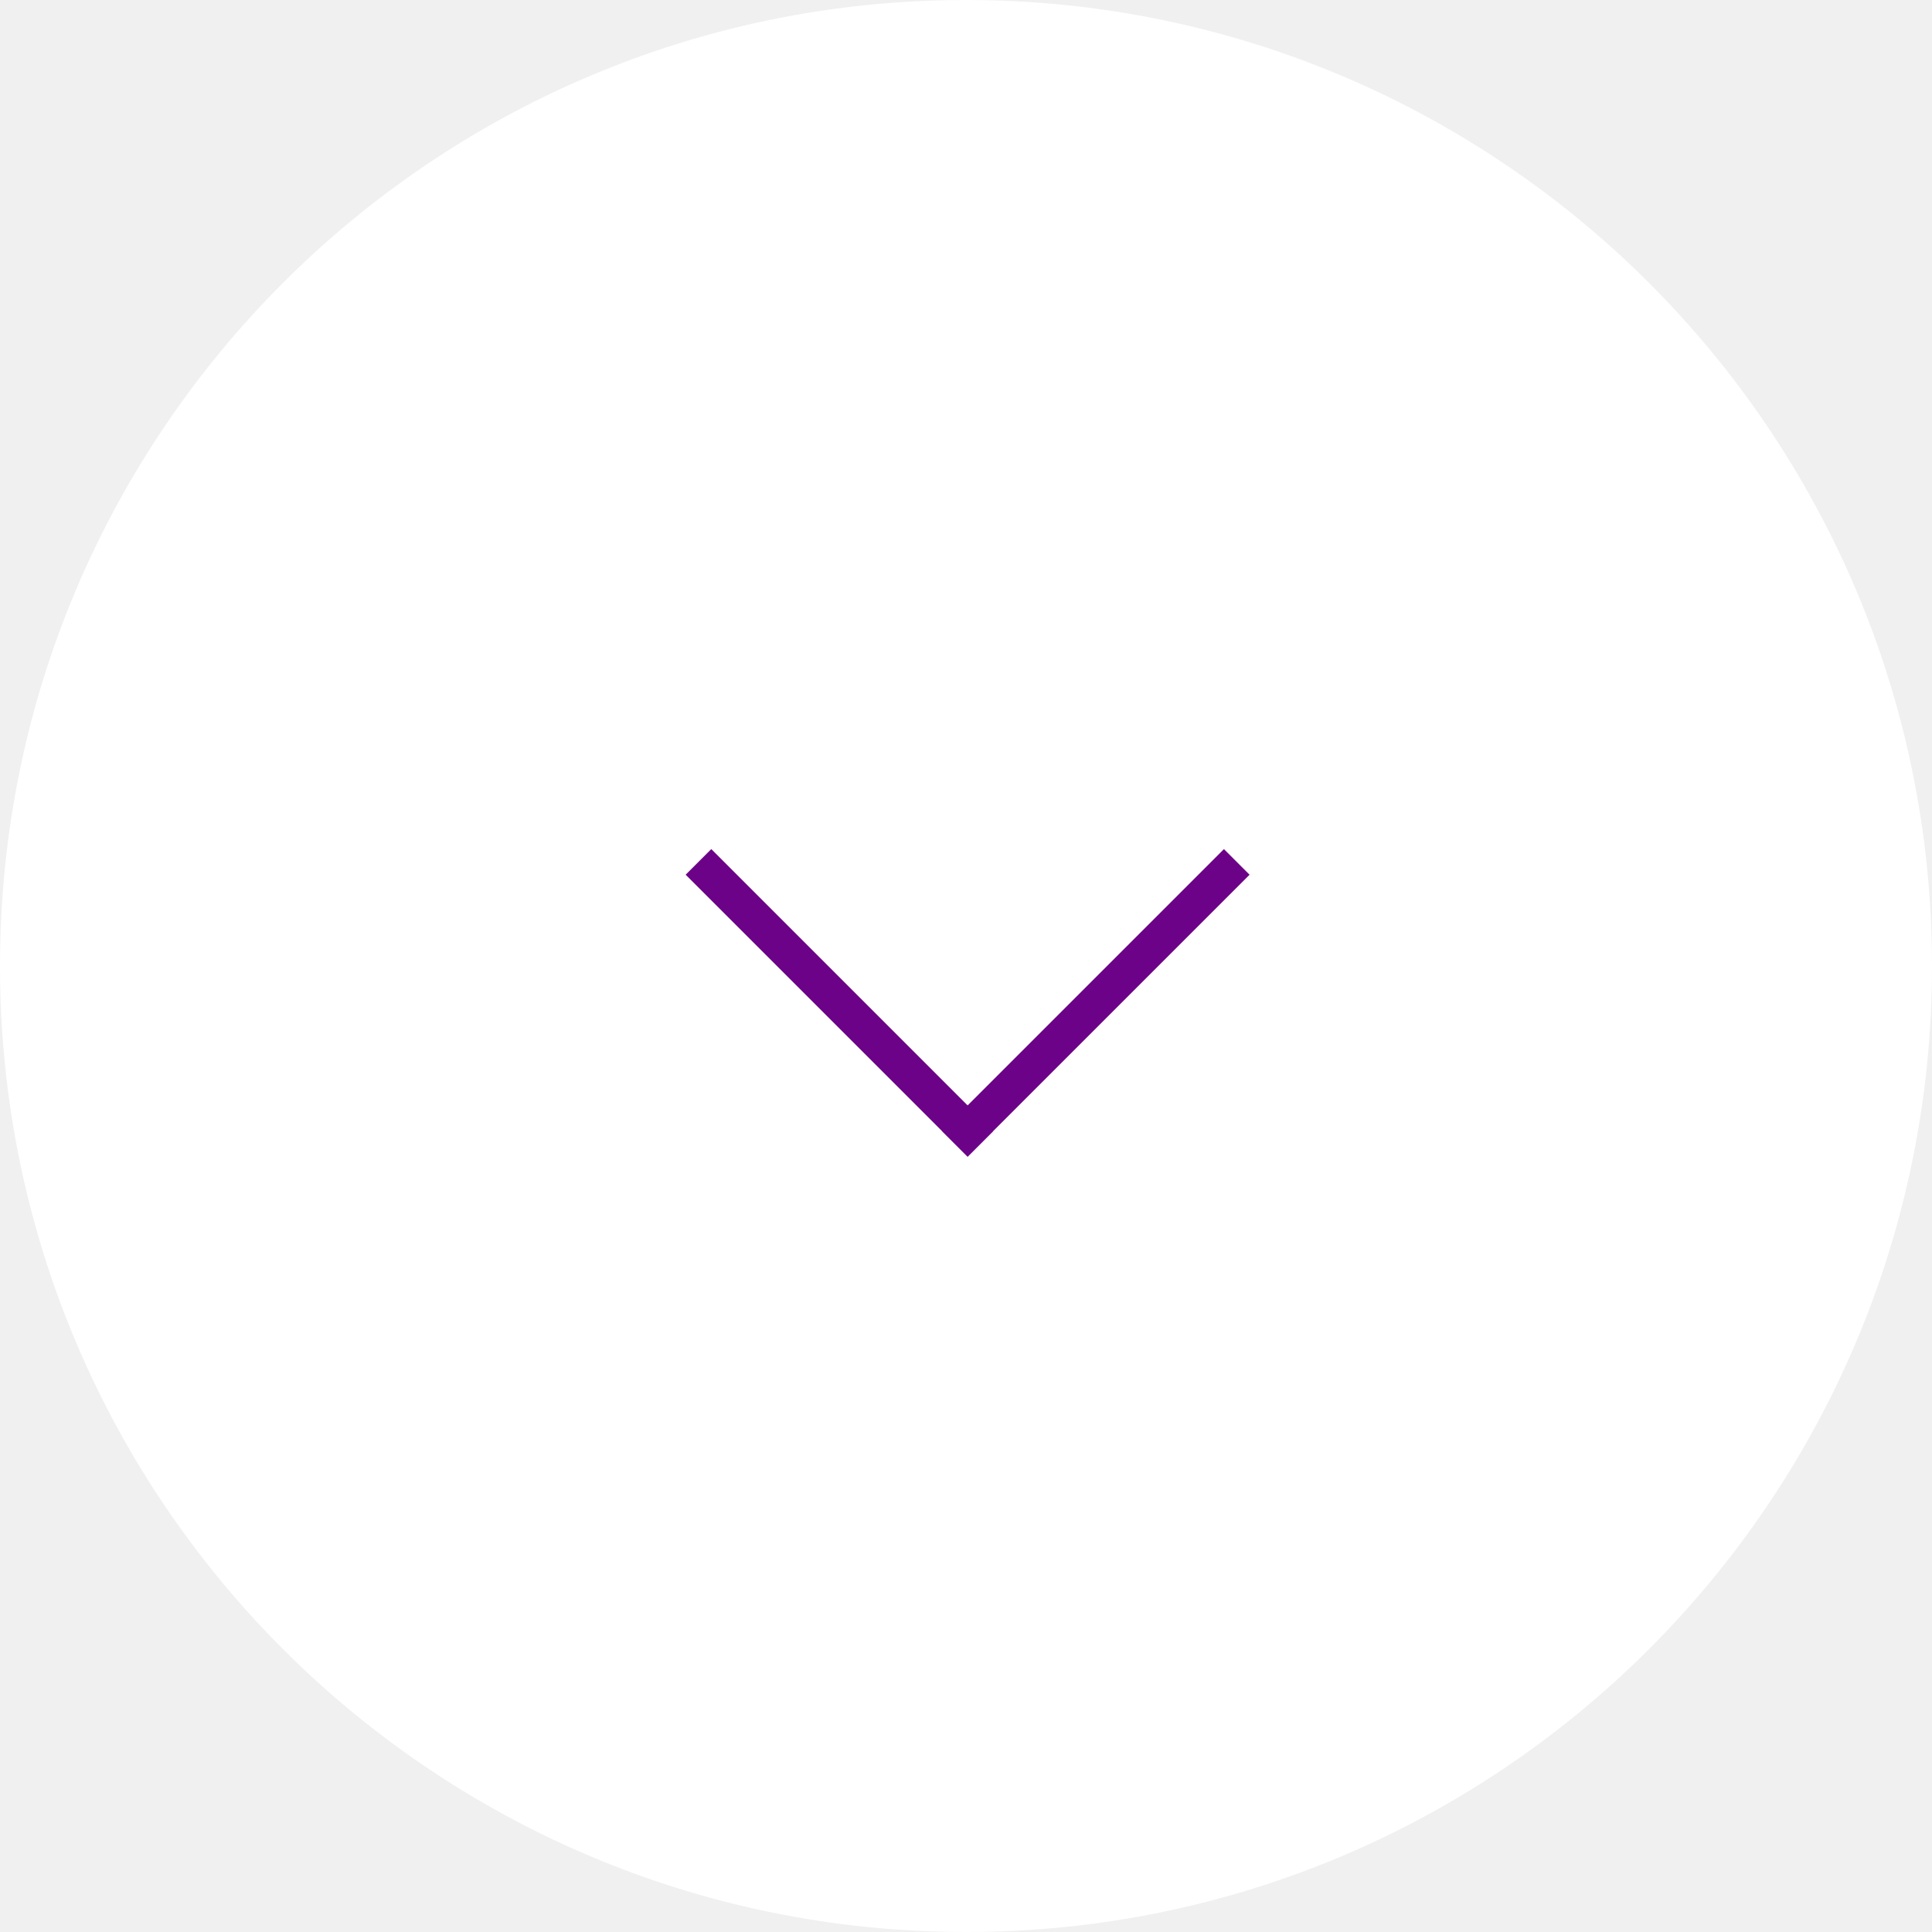
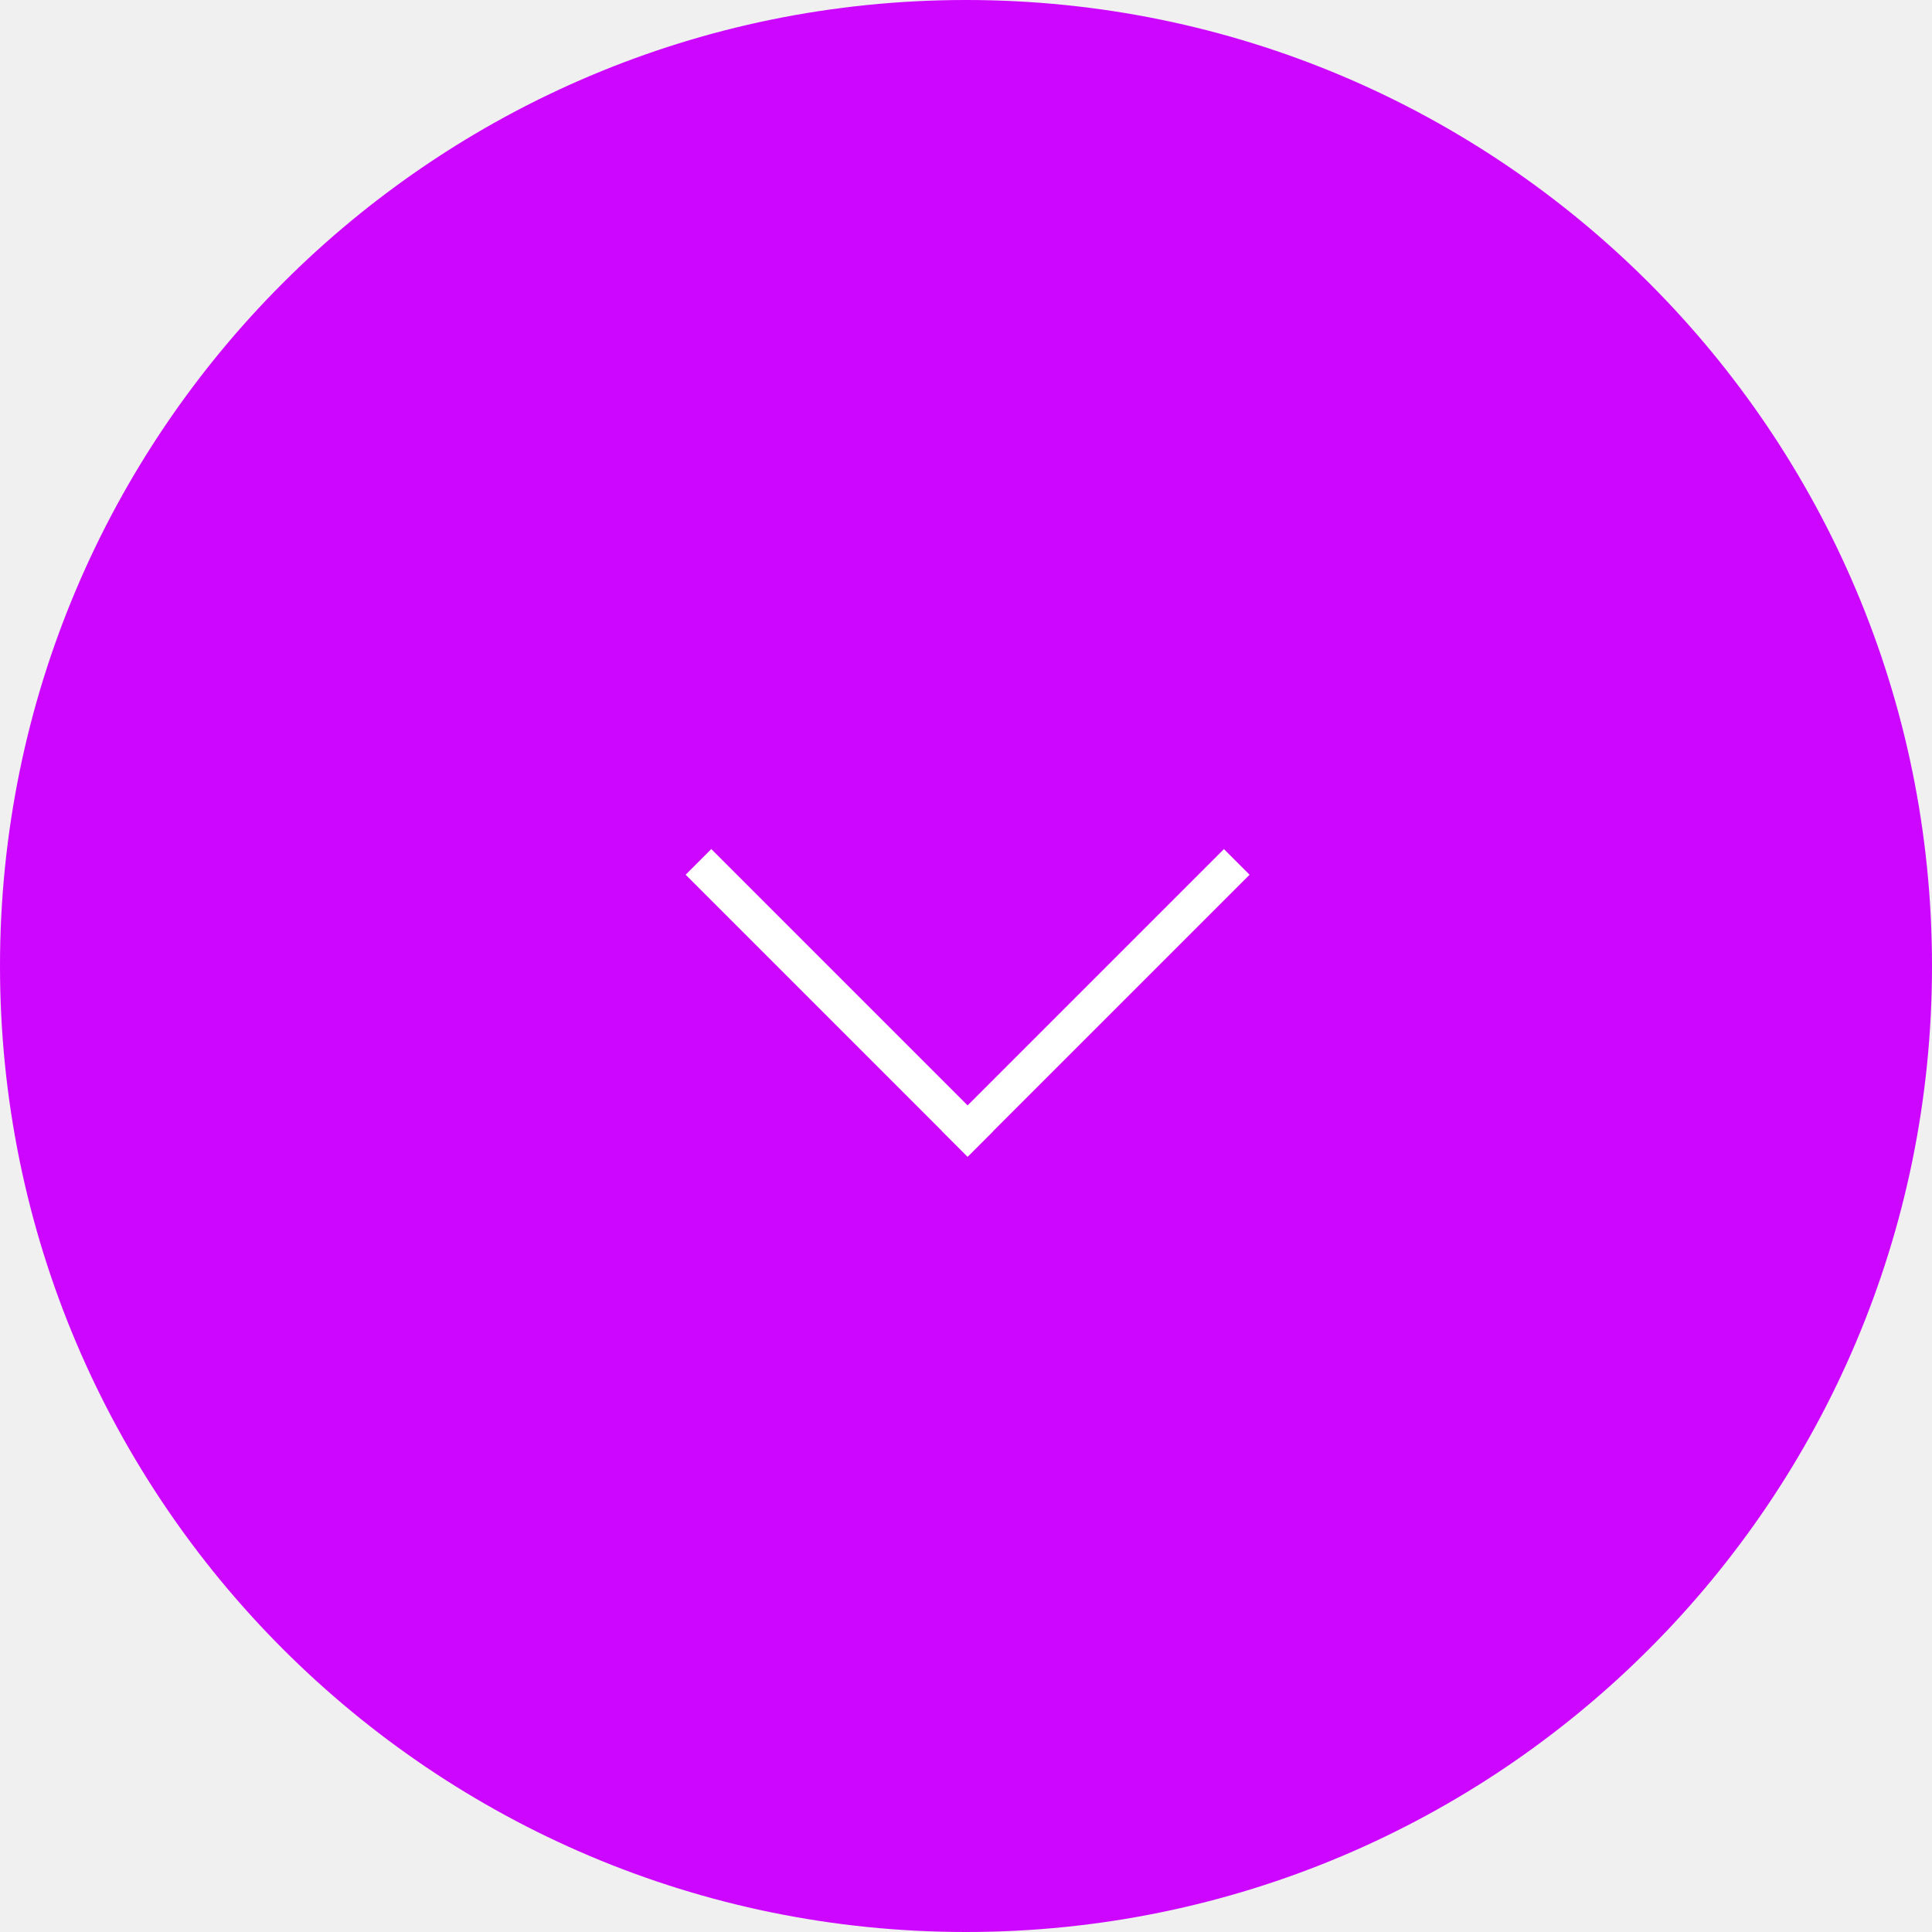
<svg xmlns="http://www.w3.org/2000/svg" width="97" height="97" viewBox="0 0 97 97" fill="none">
-   <circle cx="48.5" cy="48.5" r="48" fill="white" stroke="white" />
-   <rect x="34.425" y="43.916" width="1.82" height="20.02" transform="rotate(-44.9975 34.4253 43.9162)" fill="#6C0287" />
-   <rect x="48.581" y="58.074" width="1.82" height="20.02" transform="rotate(-134.997 48.5806 58.0737)" fill="#6C0287" />
+   <circle cx="48.5" cy="48.5" r="48" fill="#CD06FF" stroke="#CD06FF" />
+   <rect x="34.425" y="43.916" width="1.82" height="20.02" transform="rotate(-44.9975 34.4253 43.9161)" fill="white" />
+   <rect x="48.581" y="58.074" width="1.82" height="20.02" transform="rotate(-134.997 48.5806 58.0737)" fill="white" />
</svg>
